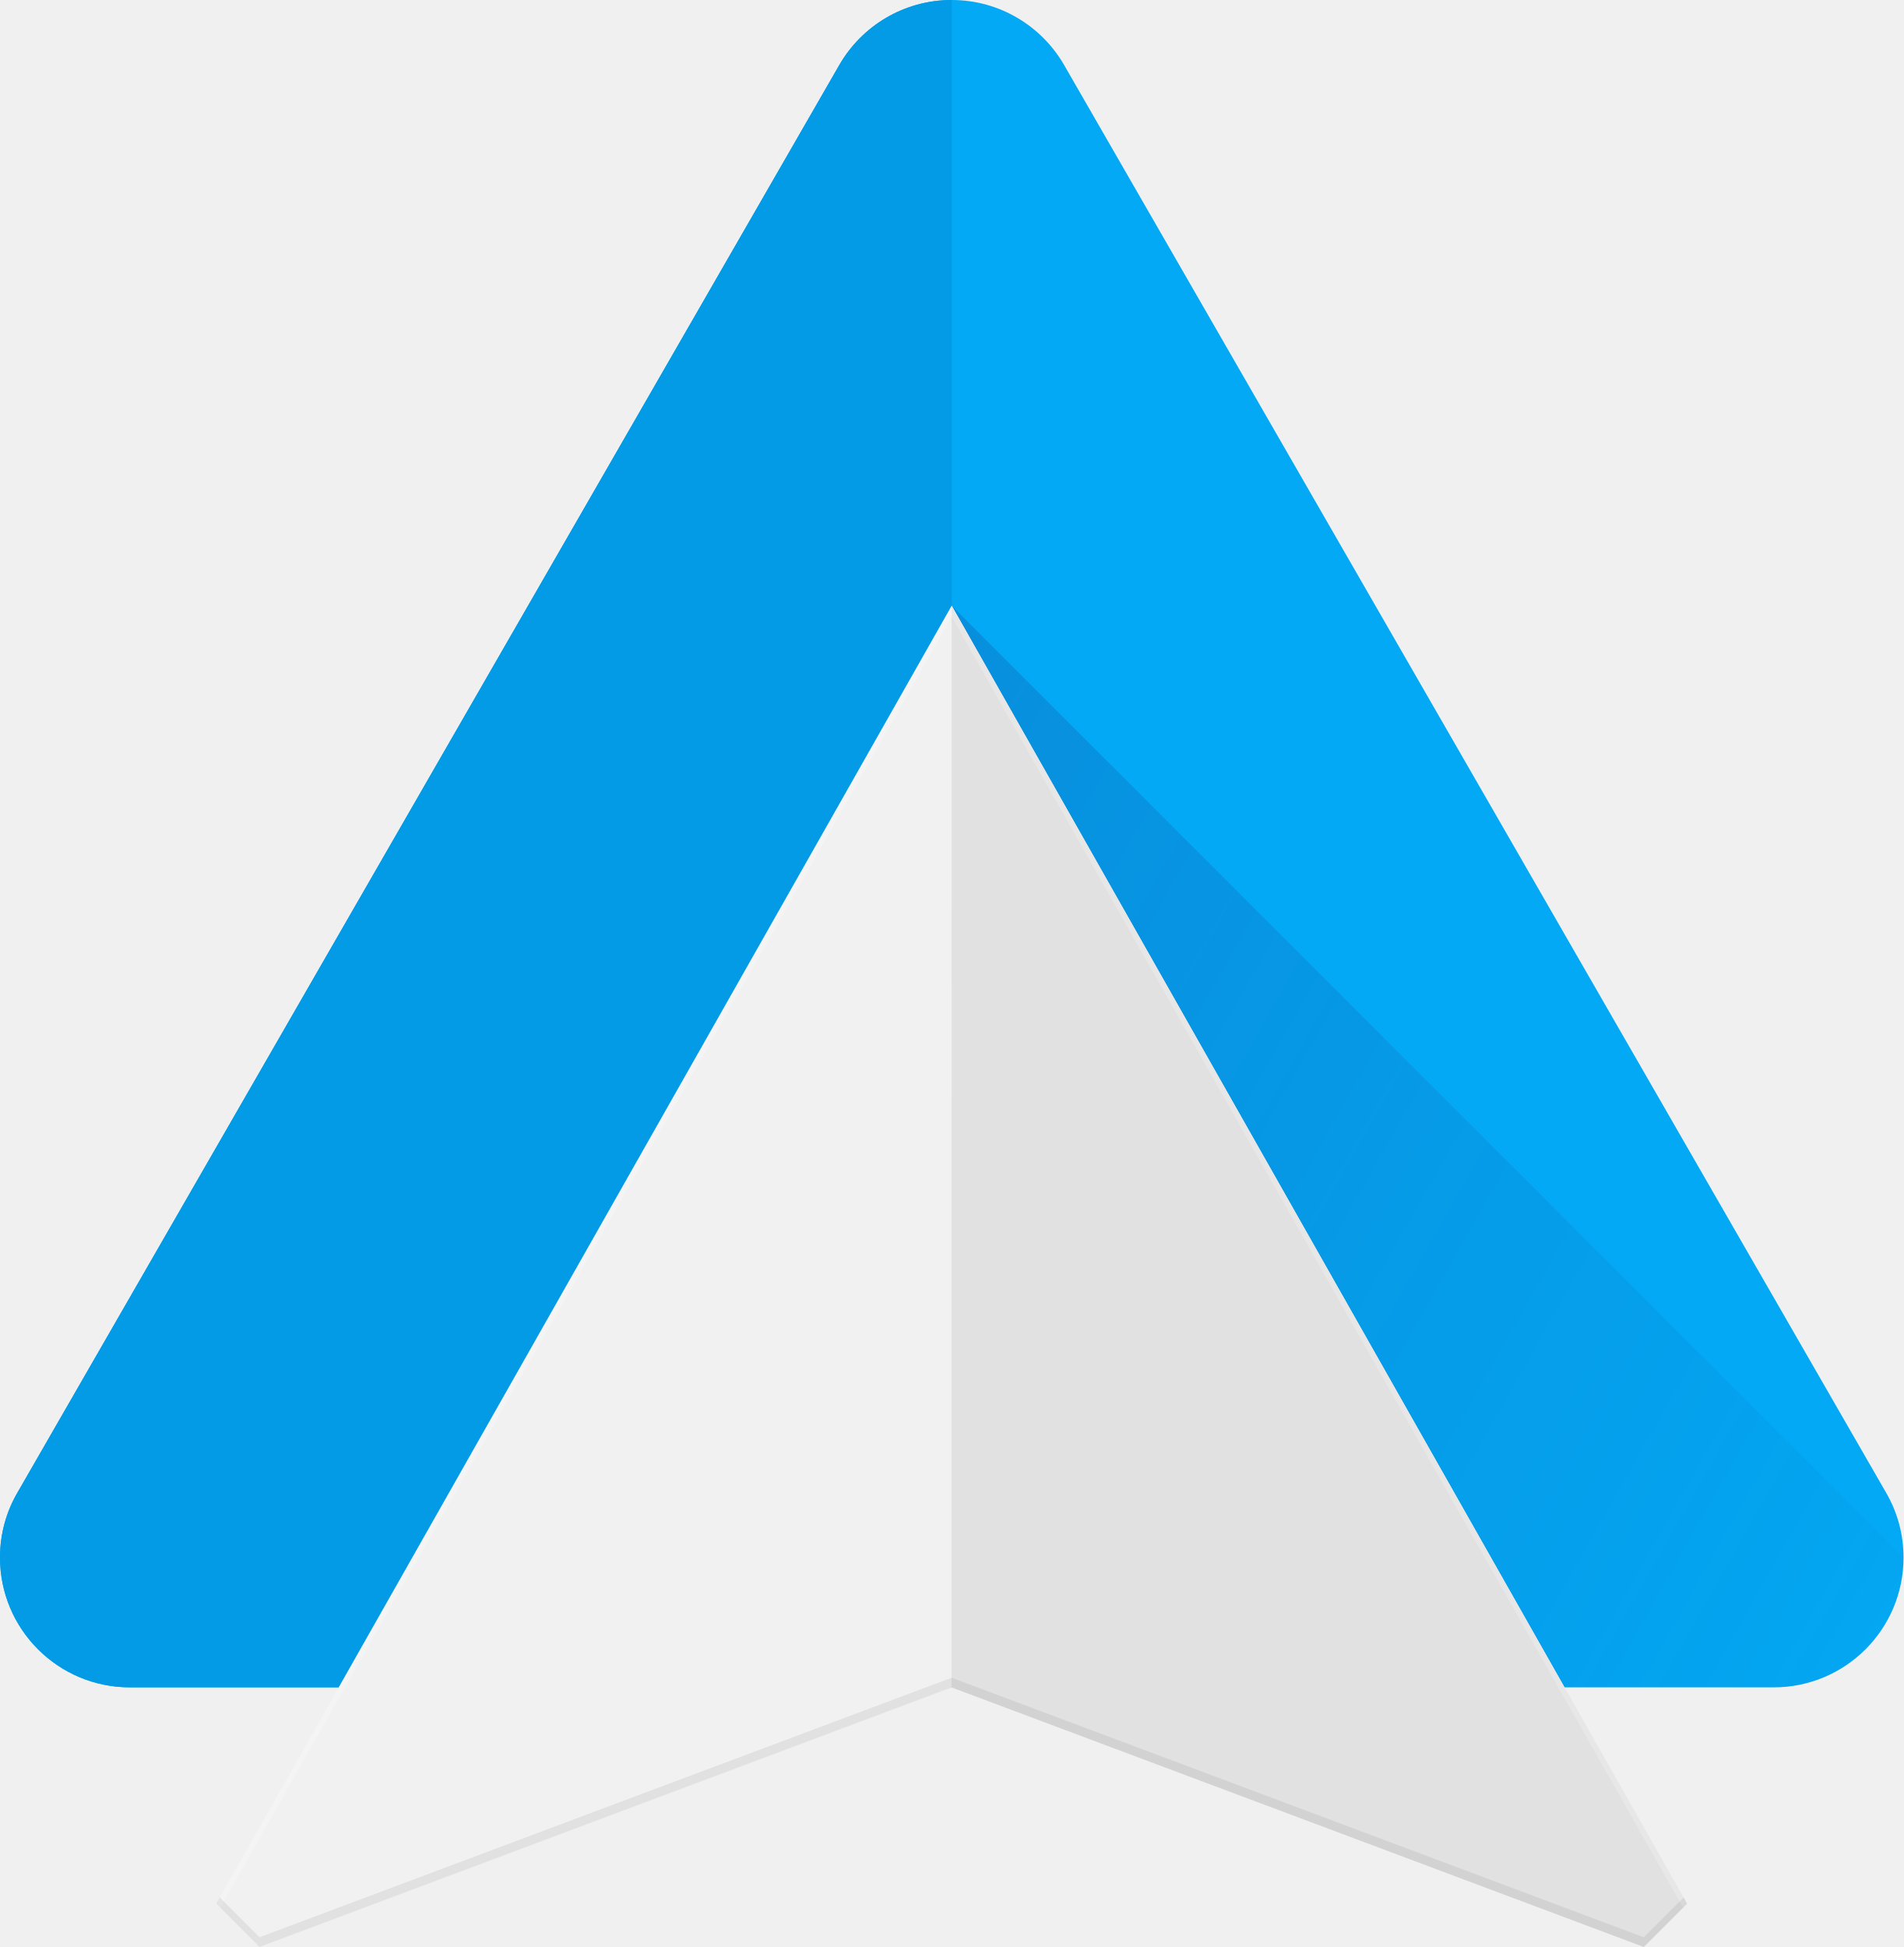
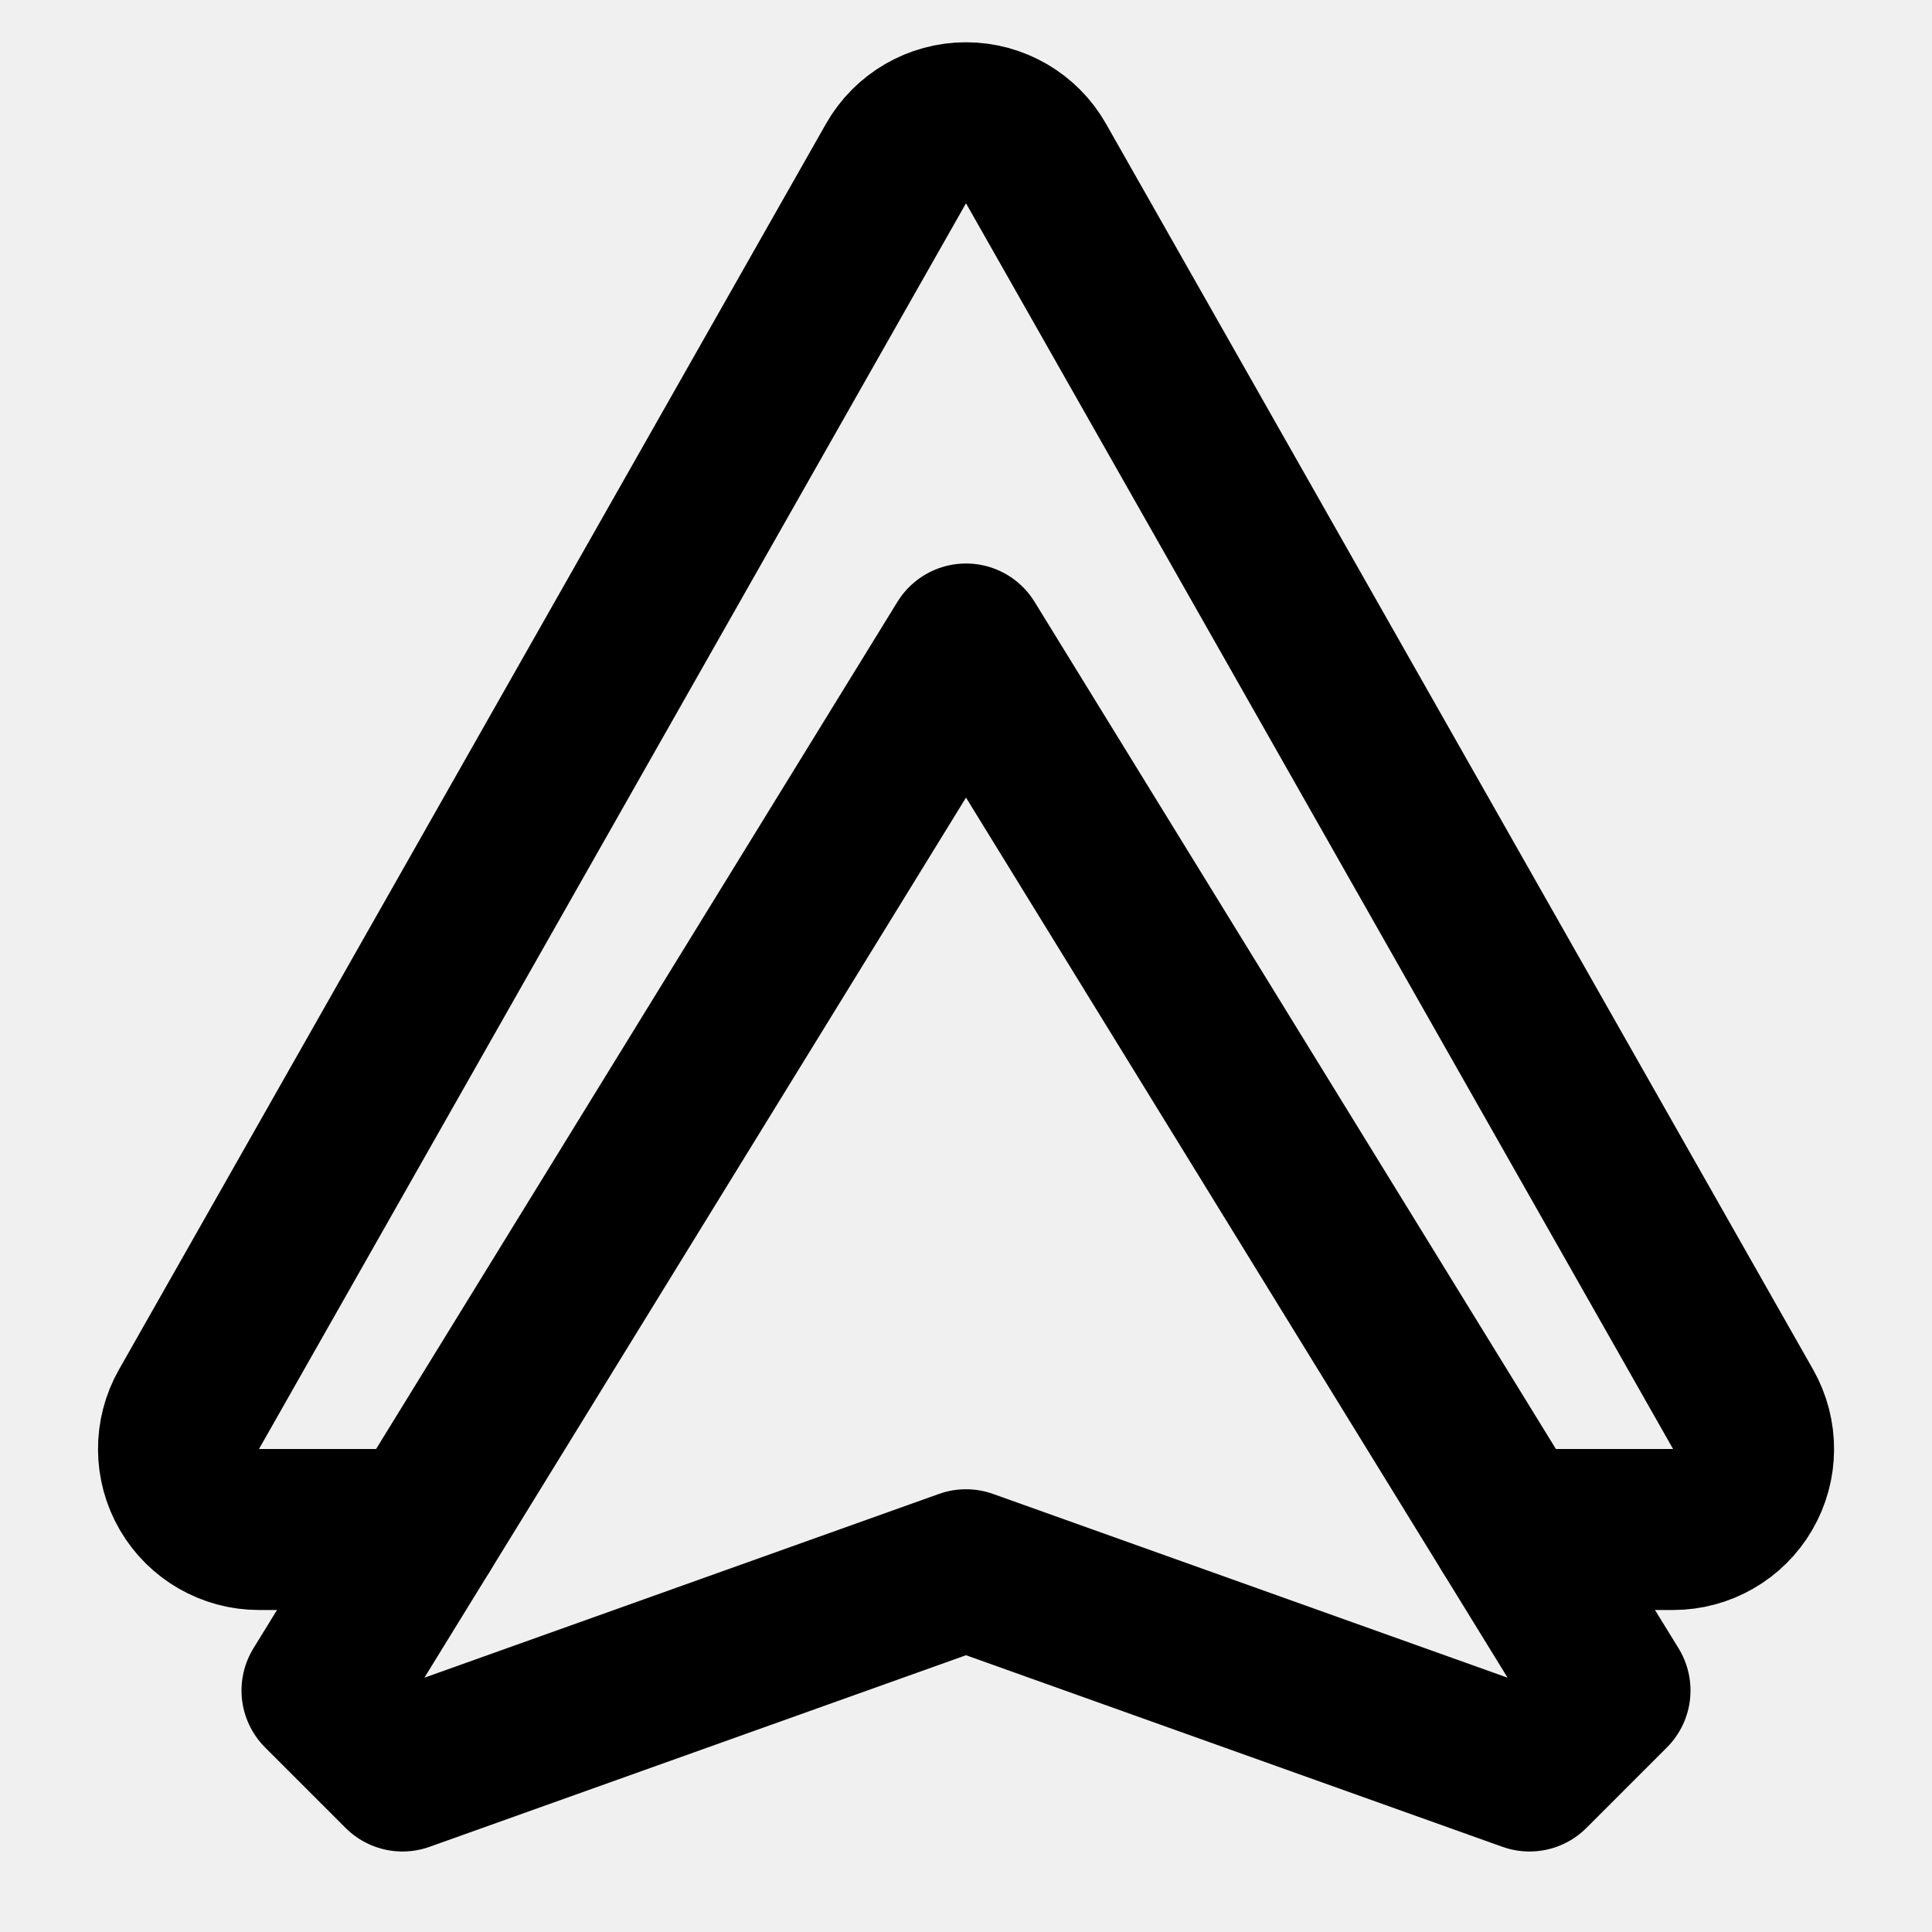
- <svg xmlns="http://www.w3.org/2000/svg" version="1.1" viewBox="0 0 2751 2813.6">
-   <g>
-     <path fill-rule="evenodd" clip-rule="evenodd" fill="#03A9F4" d="M187.6,2438.4C84,2438.4,0,2354.4,0,2250.8   c0-34.1,9.1-66.1,25.1-93.6L1213,94c32.2-56.1,92.9-94,162.4-94s130.2,37.9,162.5,94l1188,2063.2c16,27.5,25.1,59.5,25.1,93.6   c0,103.6-84,187.6-187.6,187.6H187.6z" />
-     <linearGradient id="SVGID_1_" gradientUnits="userSpaceOnUse" x1="1039.848" y1="1466.263" x2="2691.901" y2="2404.459">
-       <stop offset="0" style="stop-color:#1A237E;stop-opacity:0.2" />
-       <stop offset="1" style="stop-color:#1A237E;stop-opacity:0.02" />
-     </linearGradient>
-     <path fill="url(#SVGID_1_)" d="M2751,2250.9L1375.4,875.3v1563h1188C2667,2438.4,2750.9,2354.4,2751,2250.9z" />
-     <path fill-rule="evenodd" clip-rule="evenodd" fill="#039BE5" d="M1212.9,94L25.1,2157.1c-16,27.5-25.1,59.5-25.1,93.6   c0,103.6,84,187.6,187.6,187.6h1188V0C1305.9,0,1245.2,37.9,1212.9,94L1212.9,94z" />
-     <path fill-rule="evenodd" clip-rule="evenodd" fill="#F1F1F1" d="M1375.4,875.3L2438.2,2751l-62.6,62.6l-1000.4-375.1l-1000.2,375   l-62.6-62.6L1375.4,875.3z" />
-     <path fill-rule="evenodd" clip-rule="evenodd" fill="#E1E1E1" d="M1375.4,875.3L2438.2,2751l-62.6,62.6l-1000.4-375.1" />
-     <polygon opacity="0.2" fill-rule="evenodd" clip-rule="evenodd" fill="#FFFFFF" points="1375.4,891.3 2432.5,2756.8 2438.2,2751   1375.4,875.3 312.5,2750.9 318.3,2756.7" />
-     <polygon opacity="0.07" fill-rule="evenodd" clip-rule="evenodd" points="2375.7,2799.6   1375.3,2424.5 375.1,2799.5 317.6,2741.9 312.5,2750.9 375.1,2813.5 1375.3,2438.5 2375.7,2813.6 2438.2,2751 2433.2,2742.1" />
-   </g>
+ <svg xmlns="http://www.w3.org/2000/svg" fill="none" viewBox="0 0 24 24" height="24" width="24">
+   <path stroke="#000000" stroke-linejoin="round" stroke-linecap="round" d="M18.77 19h2.013a1 1 0 0 0 0.87 -1.494L12.87 2.032a1 1 0 0 0 -1.74 0L2.348 17.506A1 1 0 0 0 3.218 19H5.23" stroke-width="2" />
+   <path stroke="#000000" stroke-linejoin="round" stroke-linecap="round" d="m4 21 8 -13 8 13 -1 1 -7 -2.5L5 22l-1 -1Z" stroke-width="2" />
</svg>
